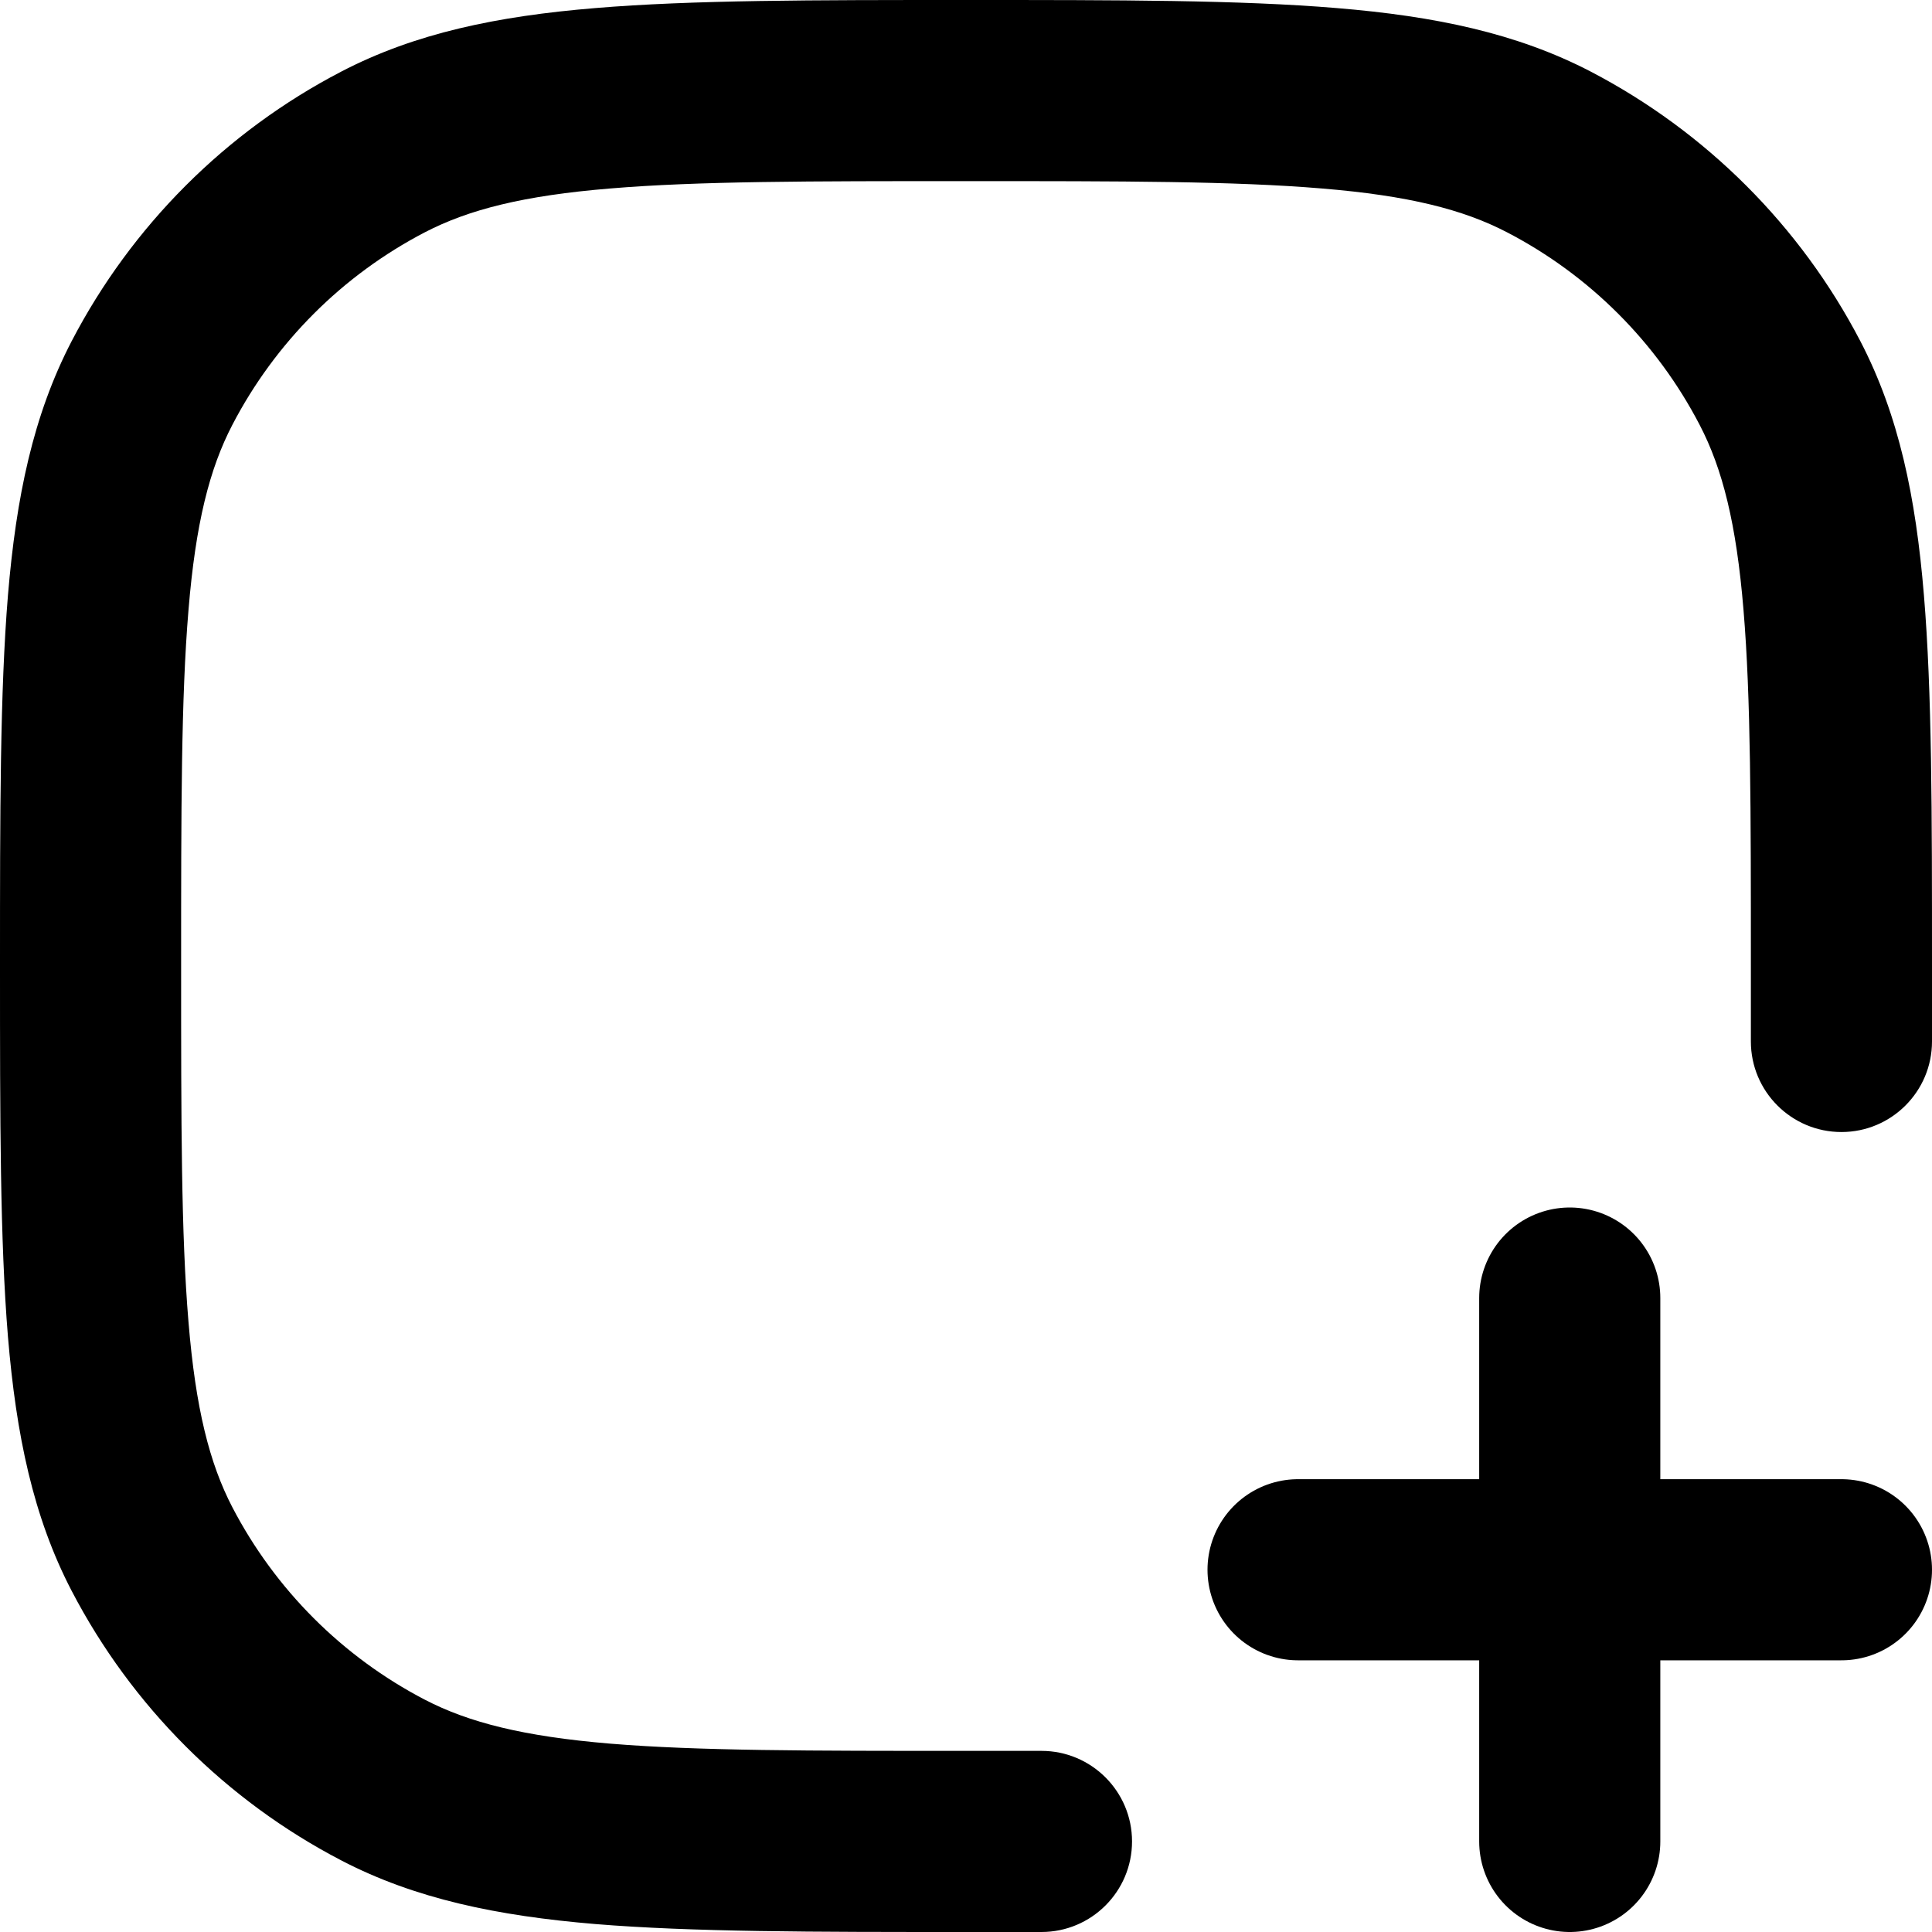
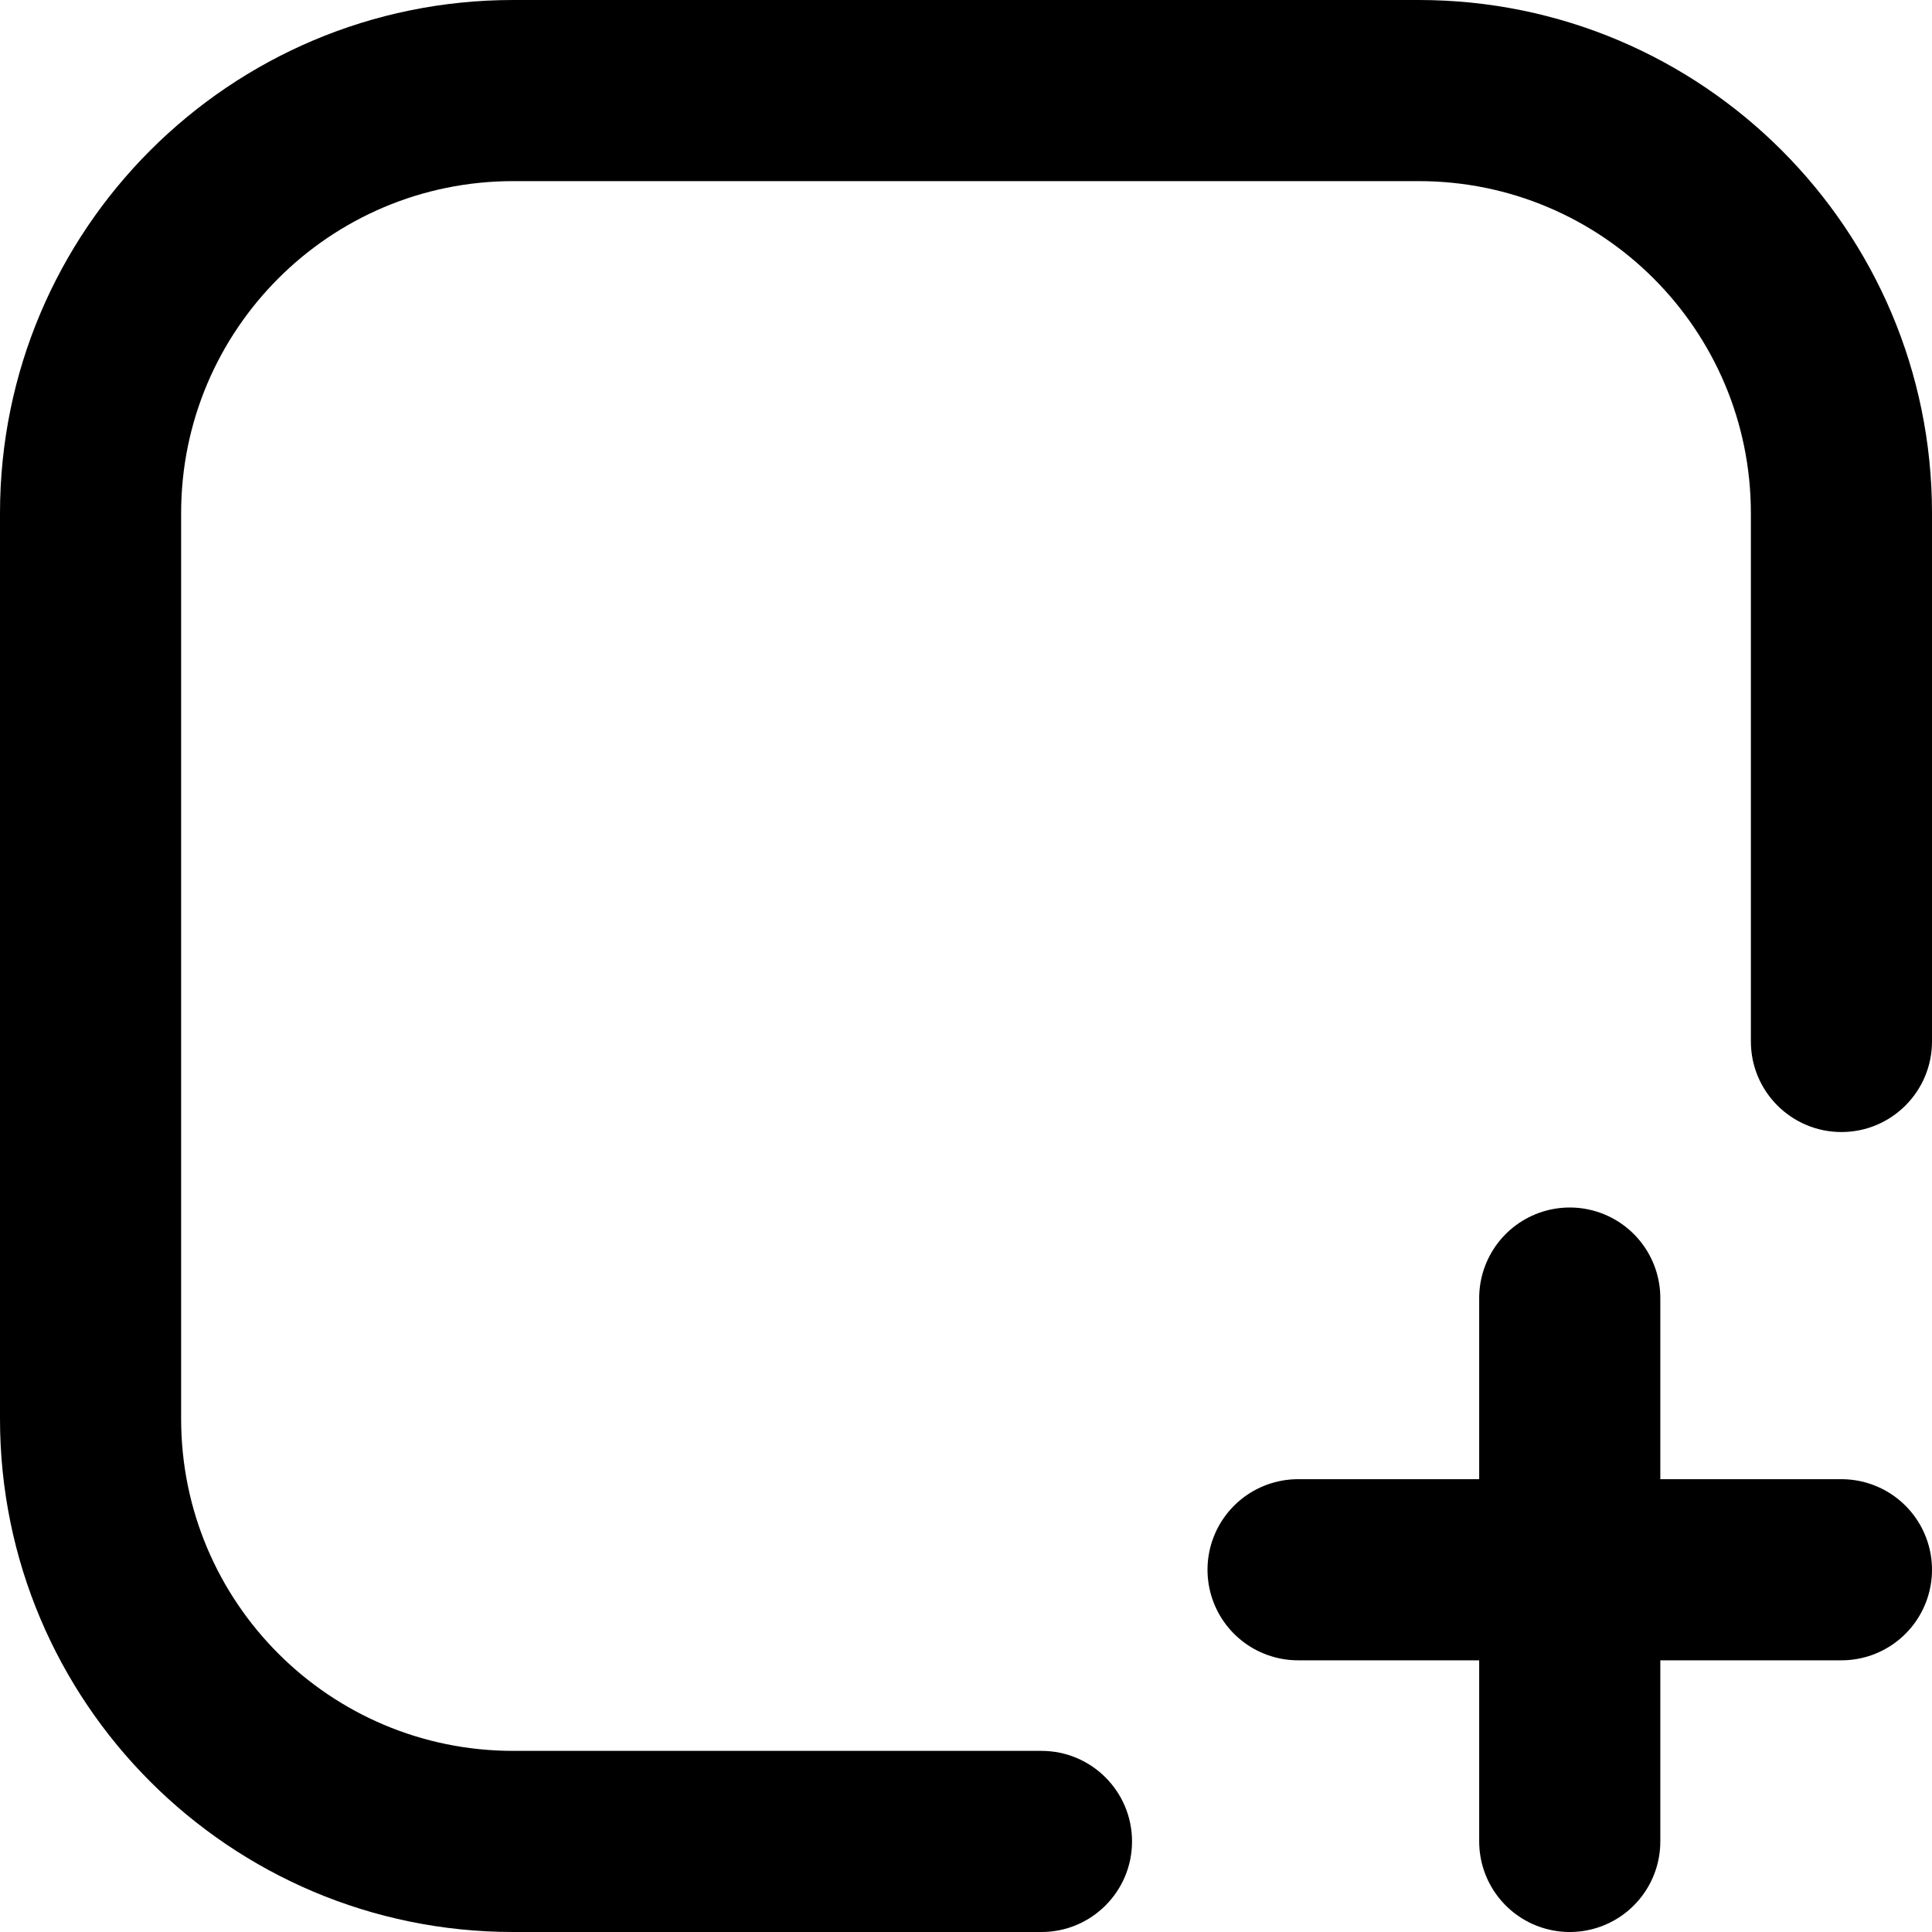
<svg xmlns="http://www.w3.org/2000/svg" width="16" height="16" viewBox="0 0 16 16" fill="none" data-fui-icon="true">
-   <path d="M8 0C9.271 0 10.27 -6.03637e-05 11.072 0.067C11.883 0.134 12.56 0.274 13.174 0.593C14.129 1.091 14.91 1.871 15.407 2.826C15.726 3.44 15.866 4.117 15.933 4.928C16 5.73 16 6.729 16 8V8.625C16 9.039 15.664 9.375 15.25 9.375C14.836 9.375 14.5 9.039 14.5 8.625V8C14.5 6.704 14.5 5.778 14.439 5.052C14.38 4.336 14.265 3.882 14.076 3.519C13.721 2.836 13.164 2.279 12.481 1.924C12.118 1.735 11.665 1.62 10.948 1.561C10.223 1.5 9.296 1.5 8 1.5C6.704 1.5 5.777 1.5 5.052 1.561C4.335 1.62 3.882 1.735 3.518 1.924C2.836 2.279 2.279 2.836 1.924 3.519C1.735 3.882 1.62 4.335 1.561 5.052C1.5 5.778 1.5 6.704 1.5 8C1.5 9.296 1.5 10.223 1.561 10.948C1.62 11.665 1.735 12.118 1.924 12.482C2.279 13.164 2.836 13.721 3.518 14.076C3.882 14.265 4.335 14.38 5.052 14.44C5.777 14.5 6.704 14.5 8 14.5H8.625C9.039 14.5 9.375 14.836 9.375 15.25C9.375 15.664 9.039 16 8.625 16H8C6.729 16 5.73 16 4.928 15.934C4.117 15.866 3.439 15.726 2.826 15.407C1.871 14.91 1.09 14.129 0.593 13.174C0.274 12.561 0.134 11.883 0.066 11.072C-0 10.27 -3.92648e-08 9.271 0 8C0 6.729 -0 5.73 0.066 4.928C0.134 4.117 0.274 3.44 0.593 2.826C1.09 1.871 1.87 1.09 2.826 0.593C3.439 0.274 4.117 0.134 4.928 0.067C5.73 -4.60535e-05 6.729 0 8 0Z" fill="currentColor" />
+   <path d="M11.75 0C14.097 0 16 1.903 16 4.25V8.625C16 9.039 15.664 9.375 15.25 9.375C14.836 9.375 14.5 9.039 14.5 8.625V4.25C14.5 2.732 13.268 1.5 11.75 1.5H4.25C2.731 1.5 1.5 2.731 1.5 4.25V11.75C1.5 13.269 2.731 14.5 4.25 14.5H8.625C9.039 14.5 9.375 14.836 9.375 15.25C9.375 15.664 9.039 16 8.625 16H4.25C1.903 16 0 14.097 0 11.75V4.25C1.28851e-07 1.903 1.903 0 4.25 0H11.75Z" fill="currentColor" />
  <path d="M13 10.75V13M13 15.25V13M13 13H10.75M13 13H15.25" stroke="currentColor" stroke-width="1.5" stroke-linecap="round" stroke-linejoin="round" />
</svg>
